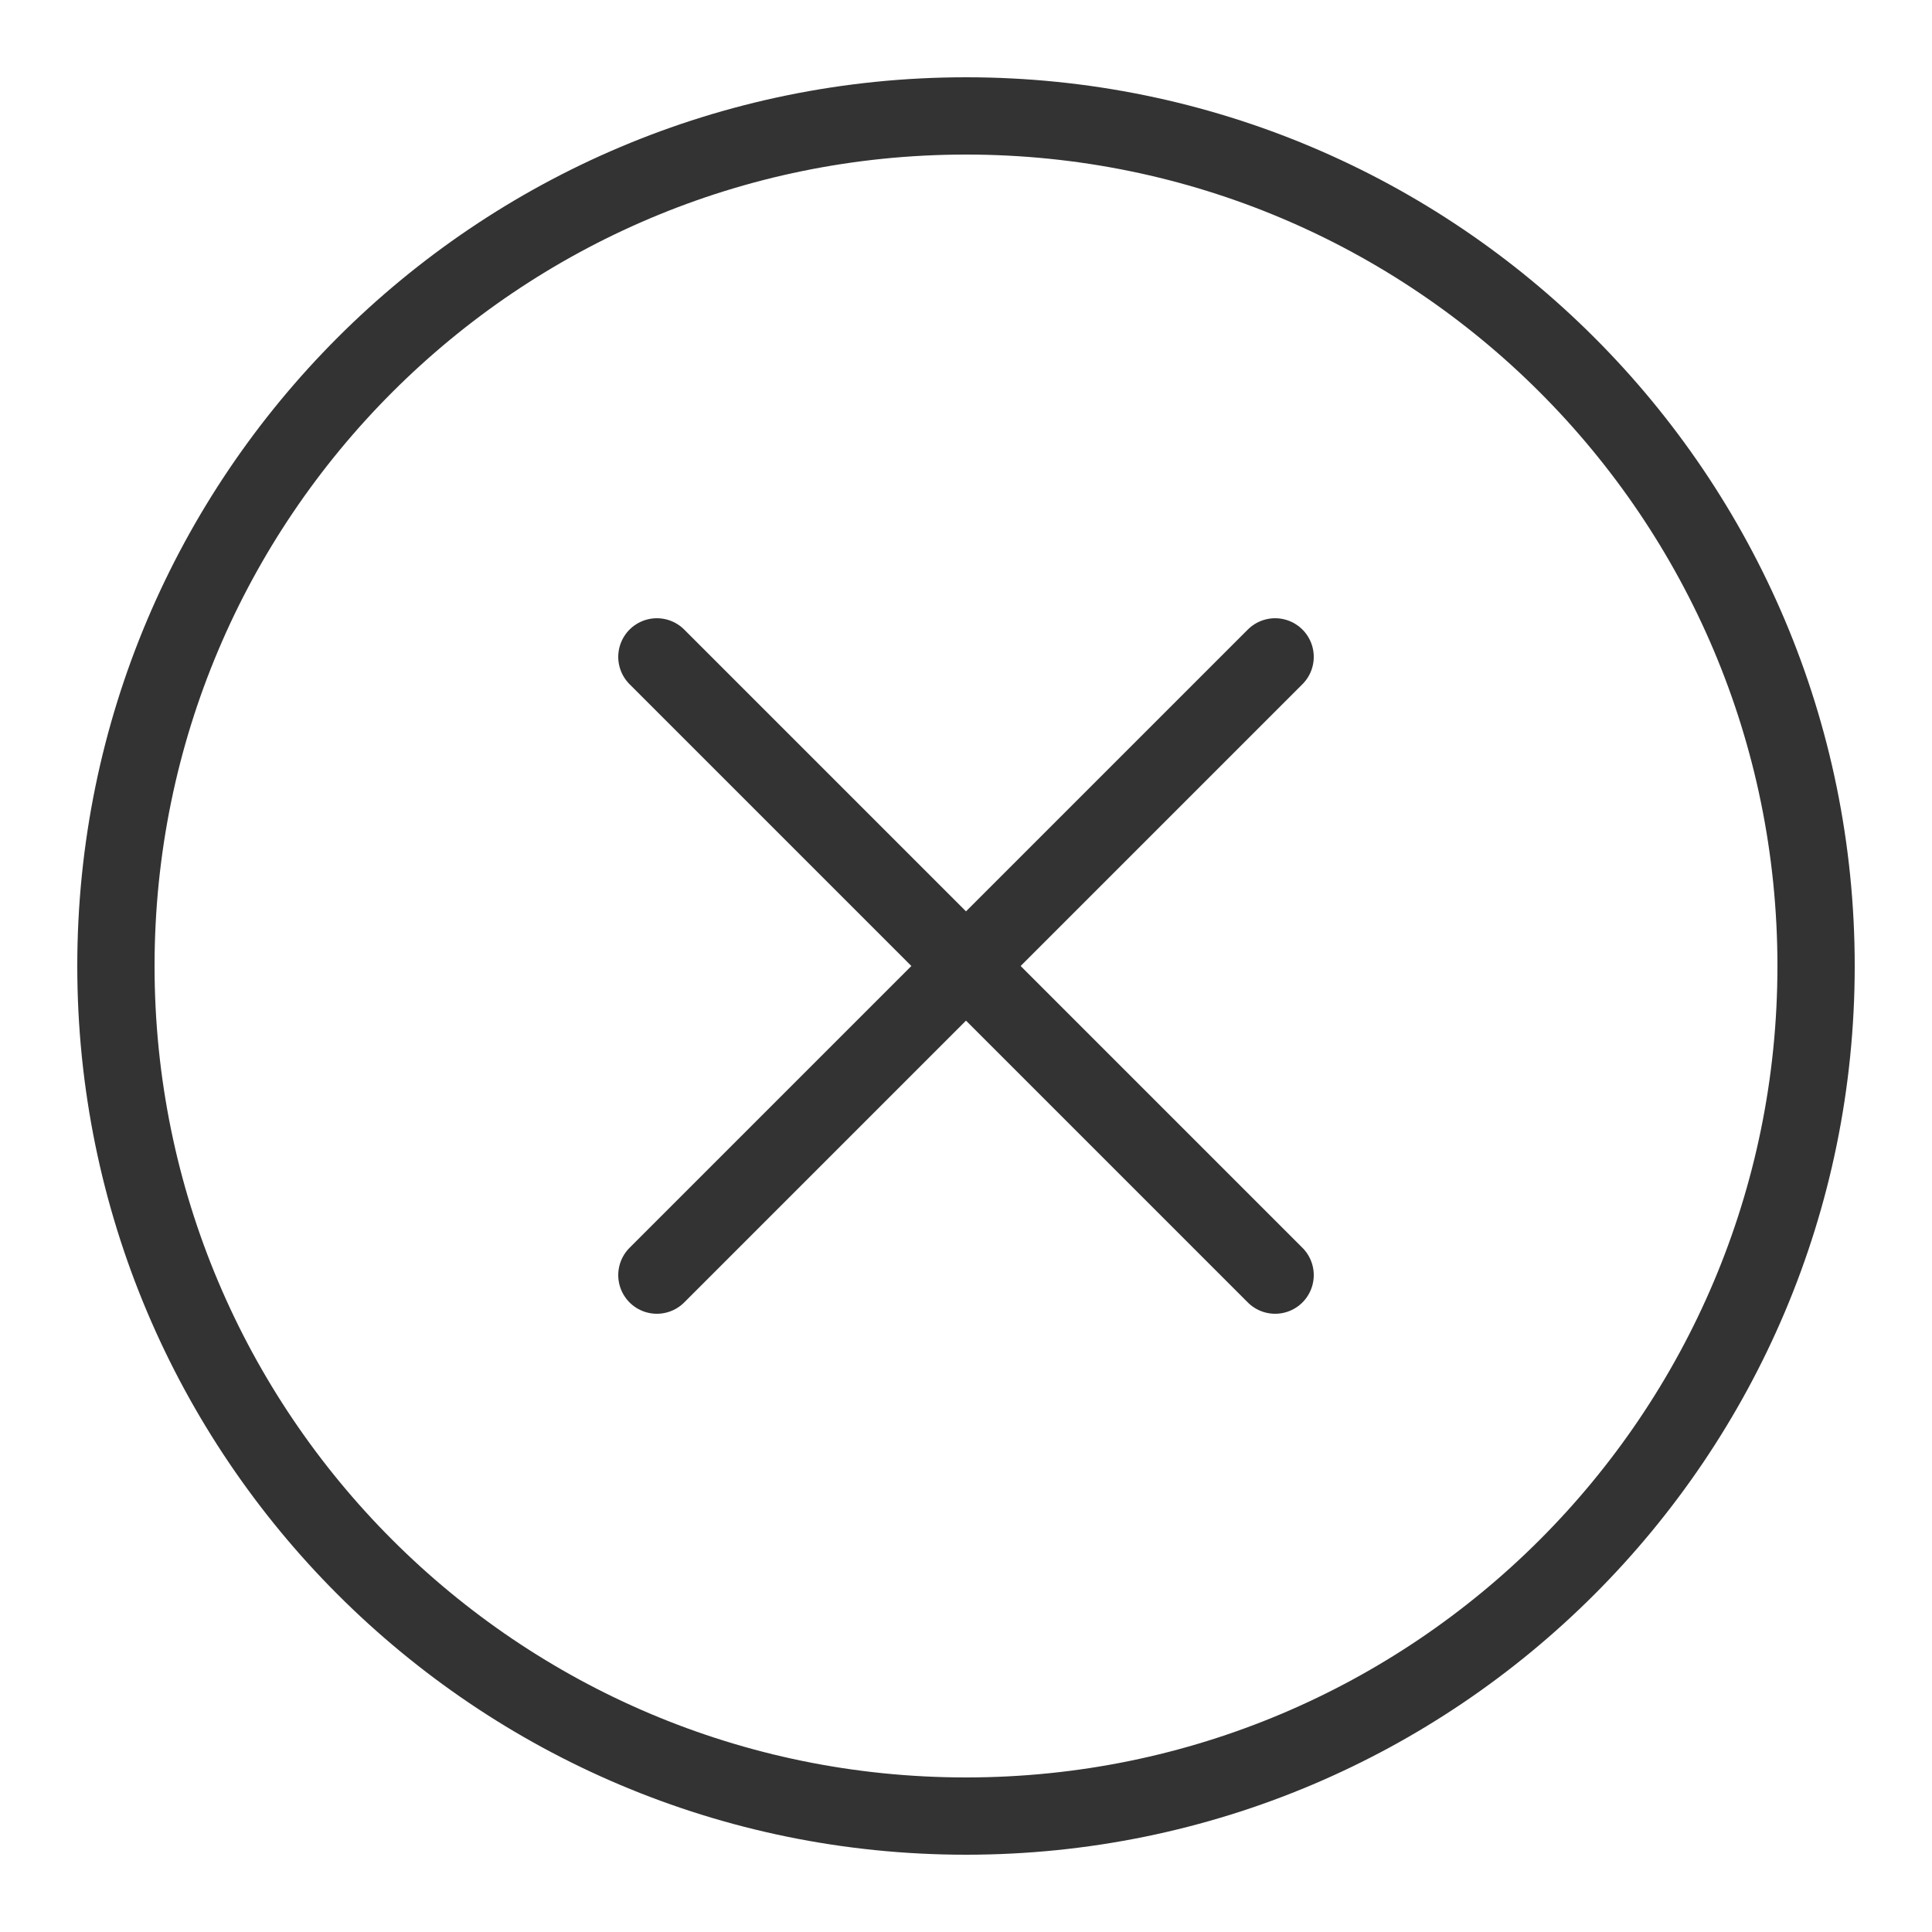
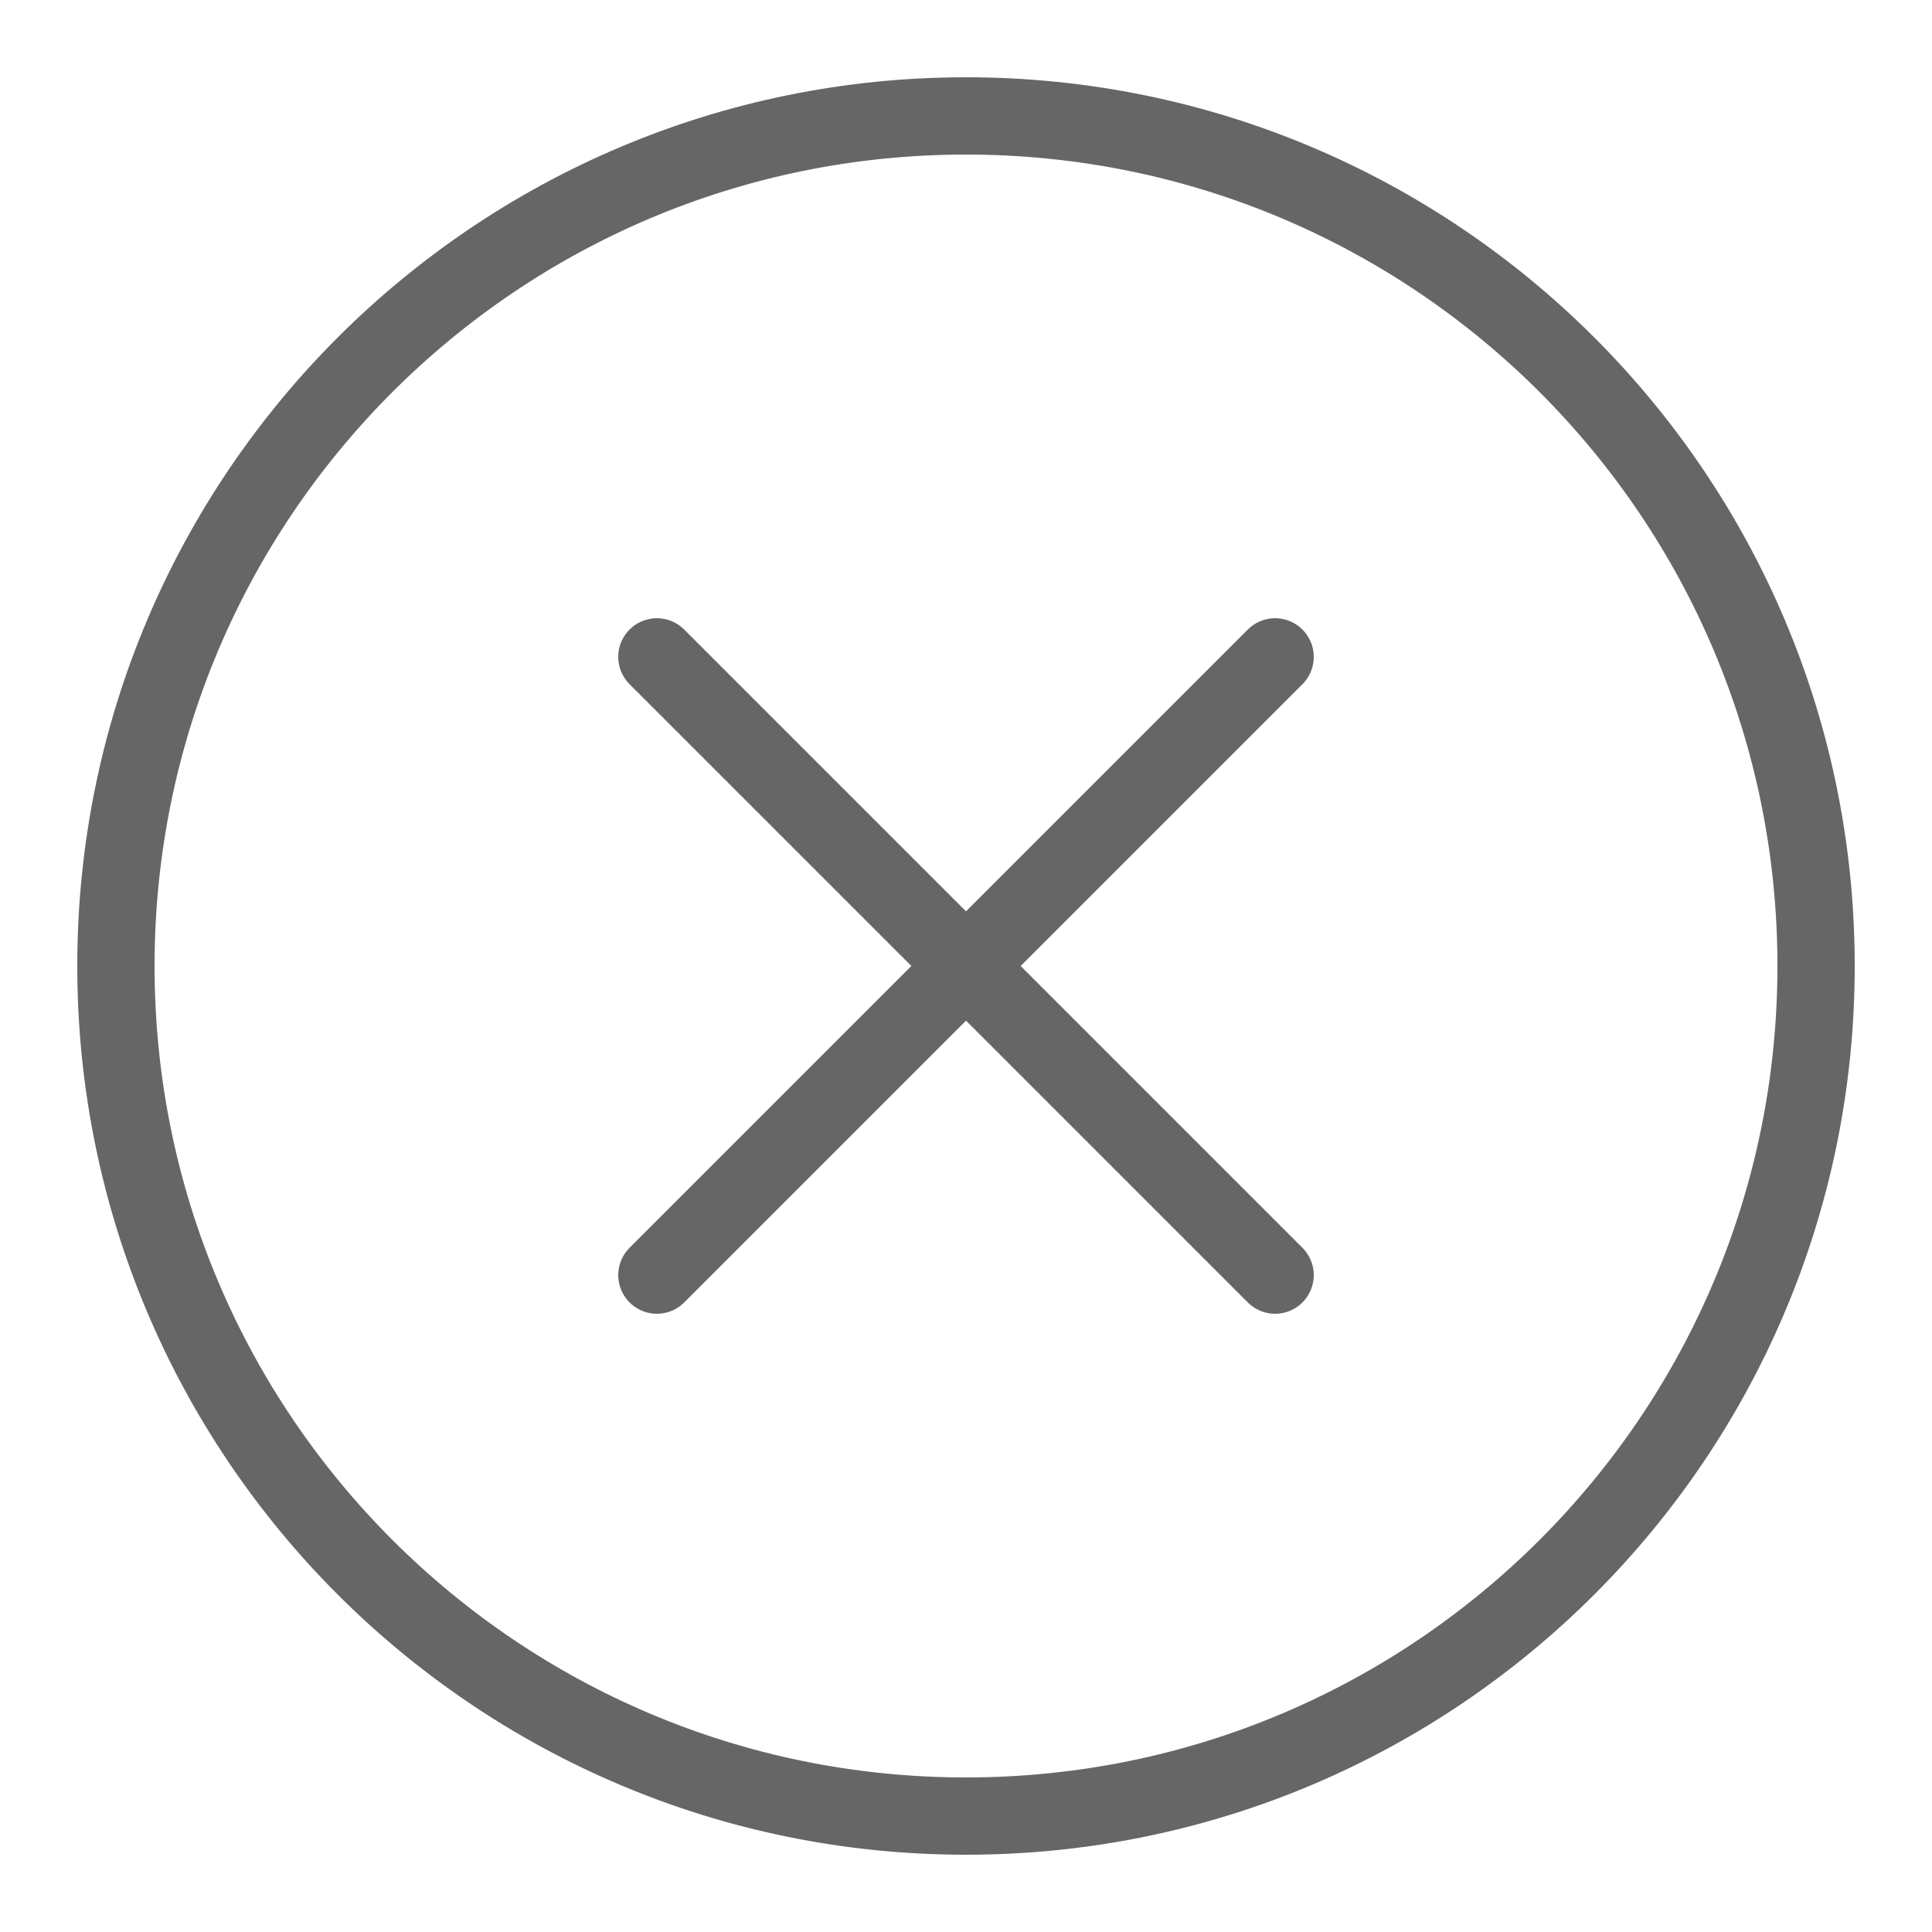
- <svg xmlns="http://www.w3.org/2000/svg" fill="#333" viewBox="0 0 50 50" width="150px" height="150px">
-   <line x1="17" x2="33" y1="33" y2="17" fill="none" stroke="#333" stroke-linecap="round" stroke-miterlimit="10" stroke-width="2" />
-   <line x1="17" x2="33" y1="17" y2="33" fill="none" stroke="#333" stroke-linecap="round" stroke-miterlimit="10" stroke-width="2" />
-   <path fill="none" stroke="#333" stroke-miterlimit="10" stroke-width="2" d="M25,3C12.85,3,3,12.85,3,25s9.85,22,22,22 s22-9.85,22-22S37.15,3,25,3z" />
+ <svg xmlns="http://www.w3.org/2000/svg" fill="#666" viewBox="0 0 50 50" width="150px" height="150px">
+   <line x1="17" x2="33" y1="33" y2="17" fill="none" stroke="#666" stroke-linecap="round" stroke-miterlimit="10" stroke-width="2" />
+   <line x1="17" x2="33" y1="17" y2="33" fill="none" stroke="#666" stroke-linecap="round" stroke-miterlimit="10" stroke-width="2" />
+   <path fill="none" stroke="#666" stroke-miterlimit="10" stroke-width="2" d="M25,3C12.85,3,3,12.85,3,25s9.85,22,22,22 s22-9.85,22-22S37.15,3,25,3z" />
</svg>
